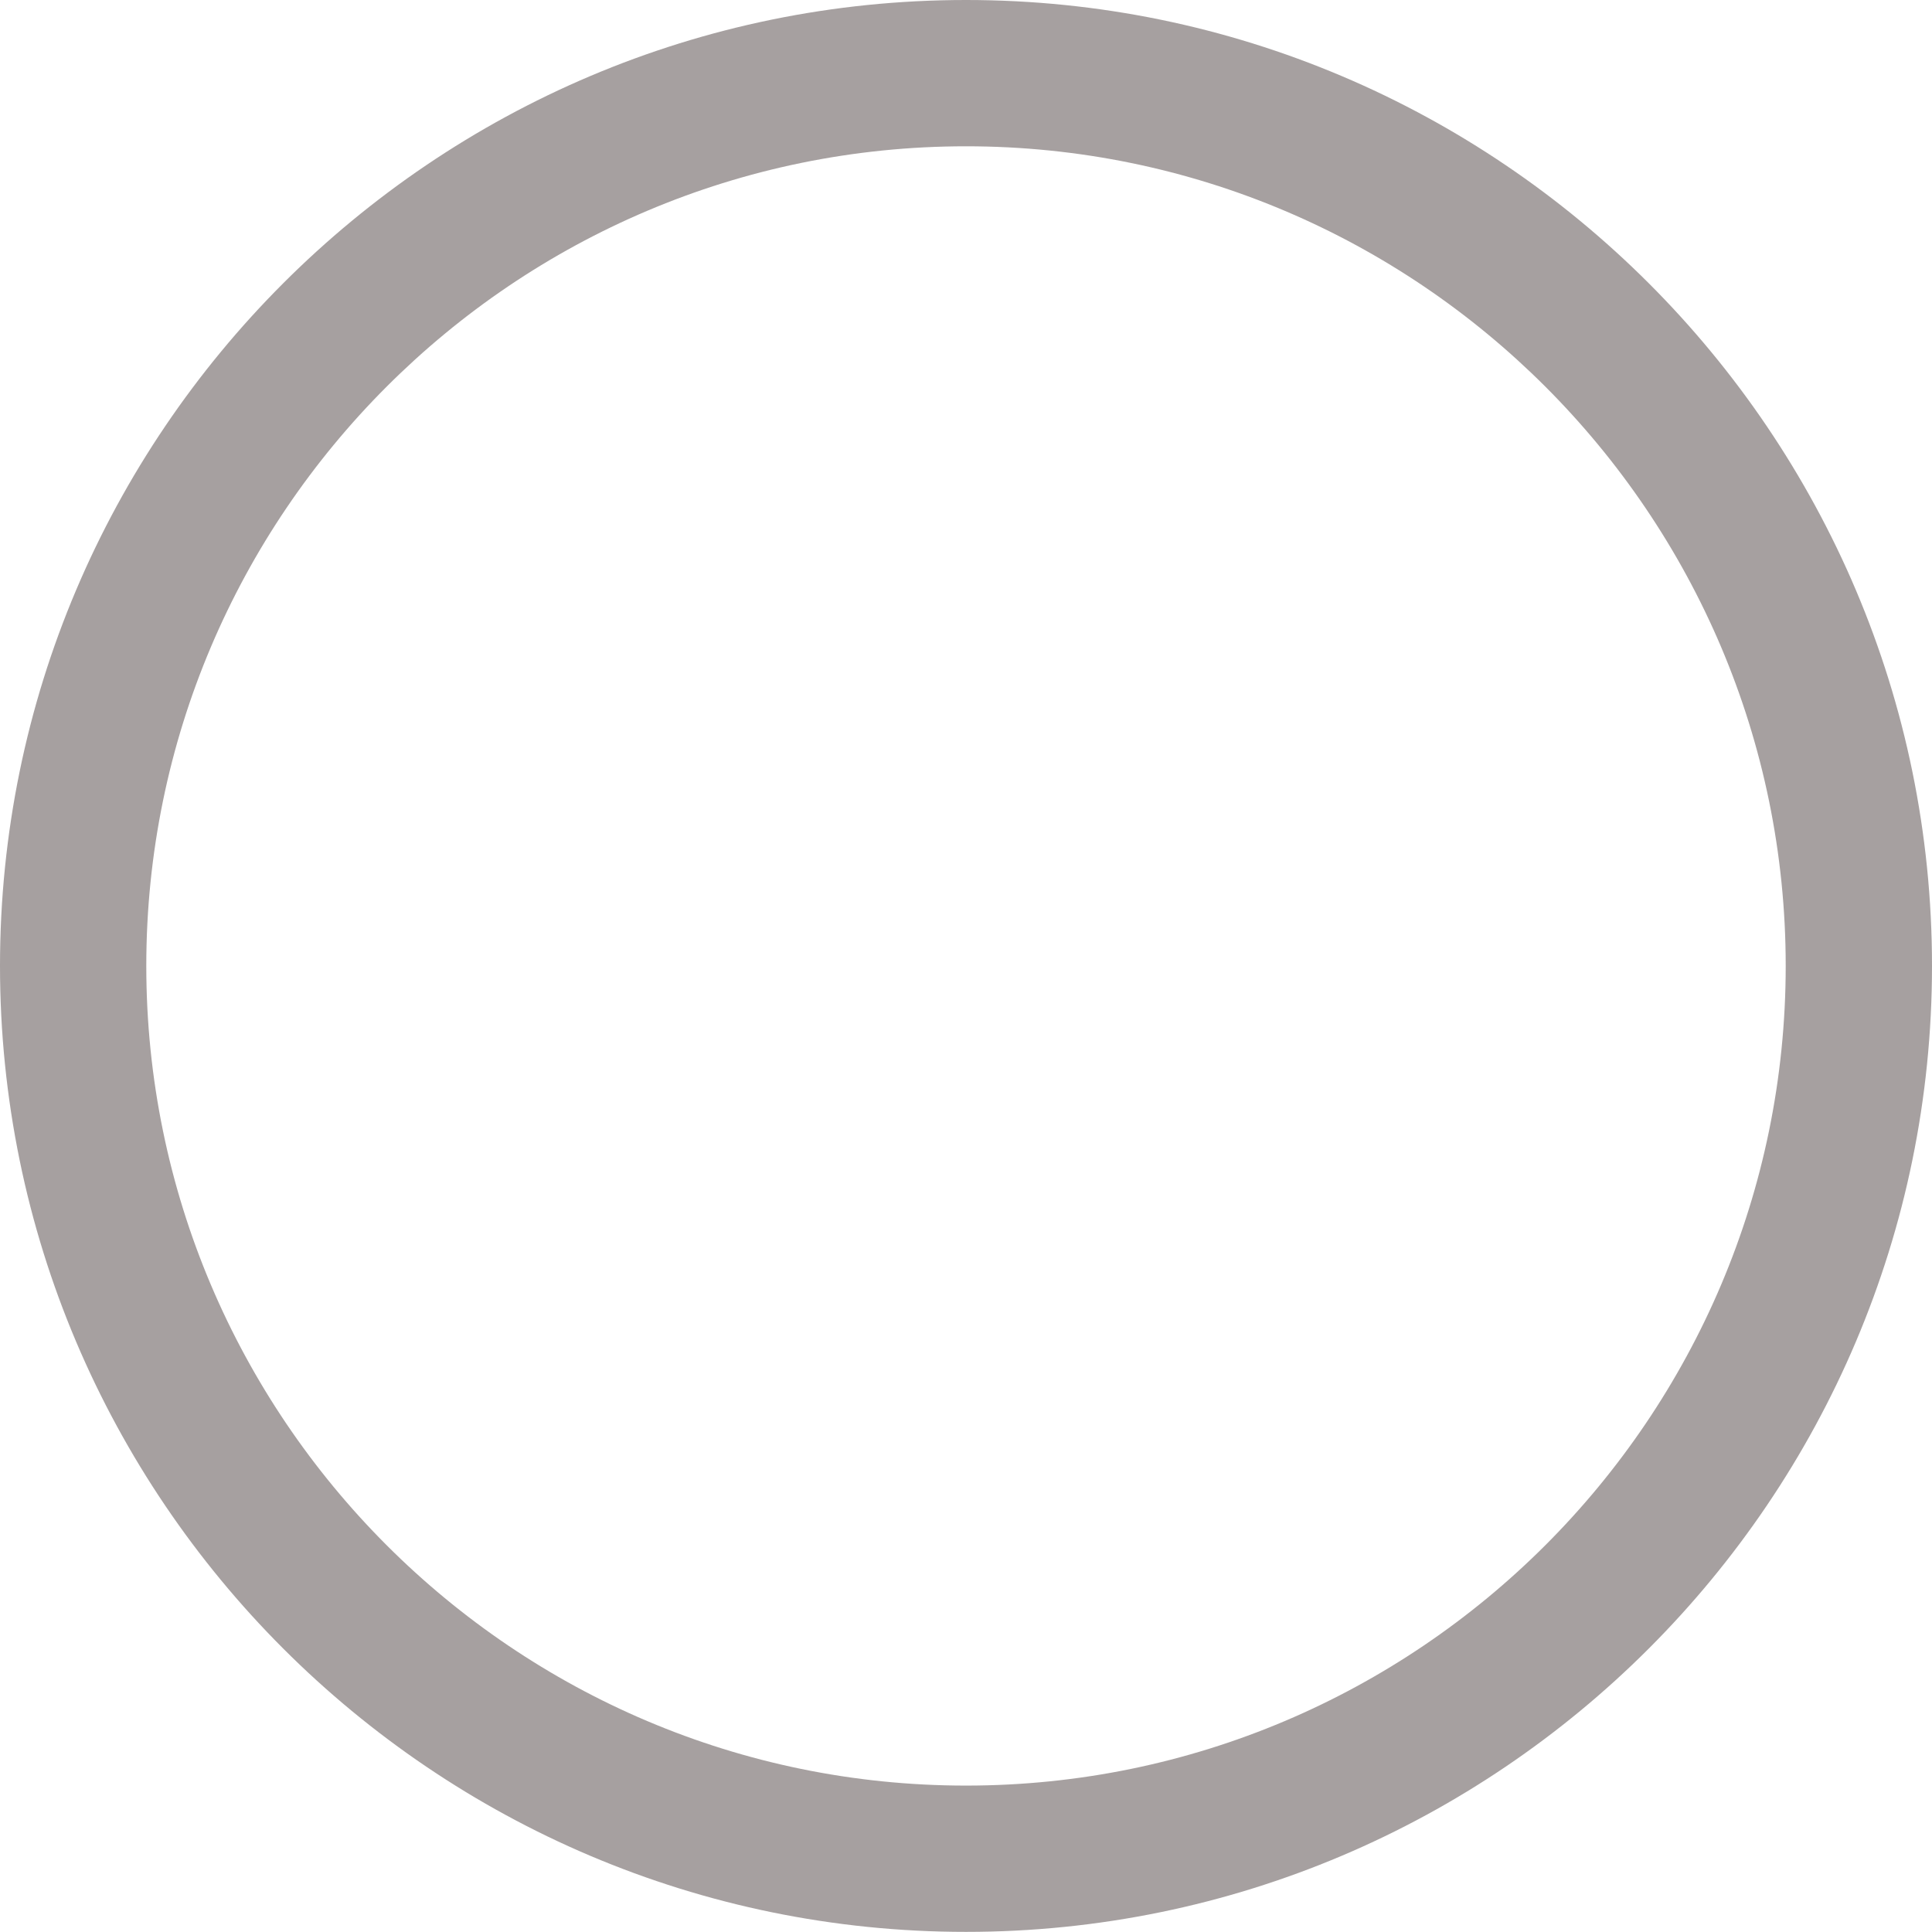
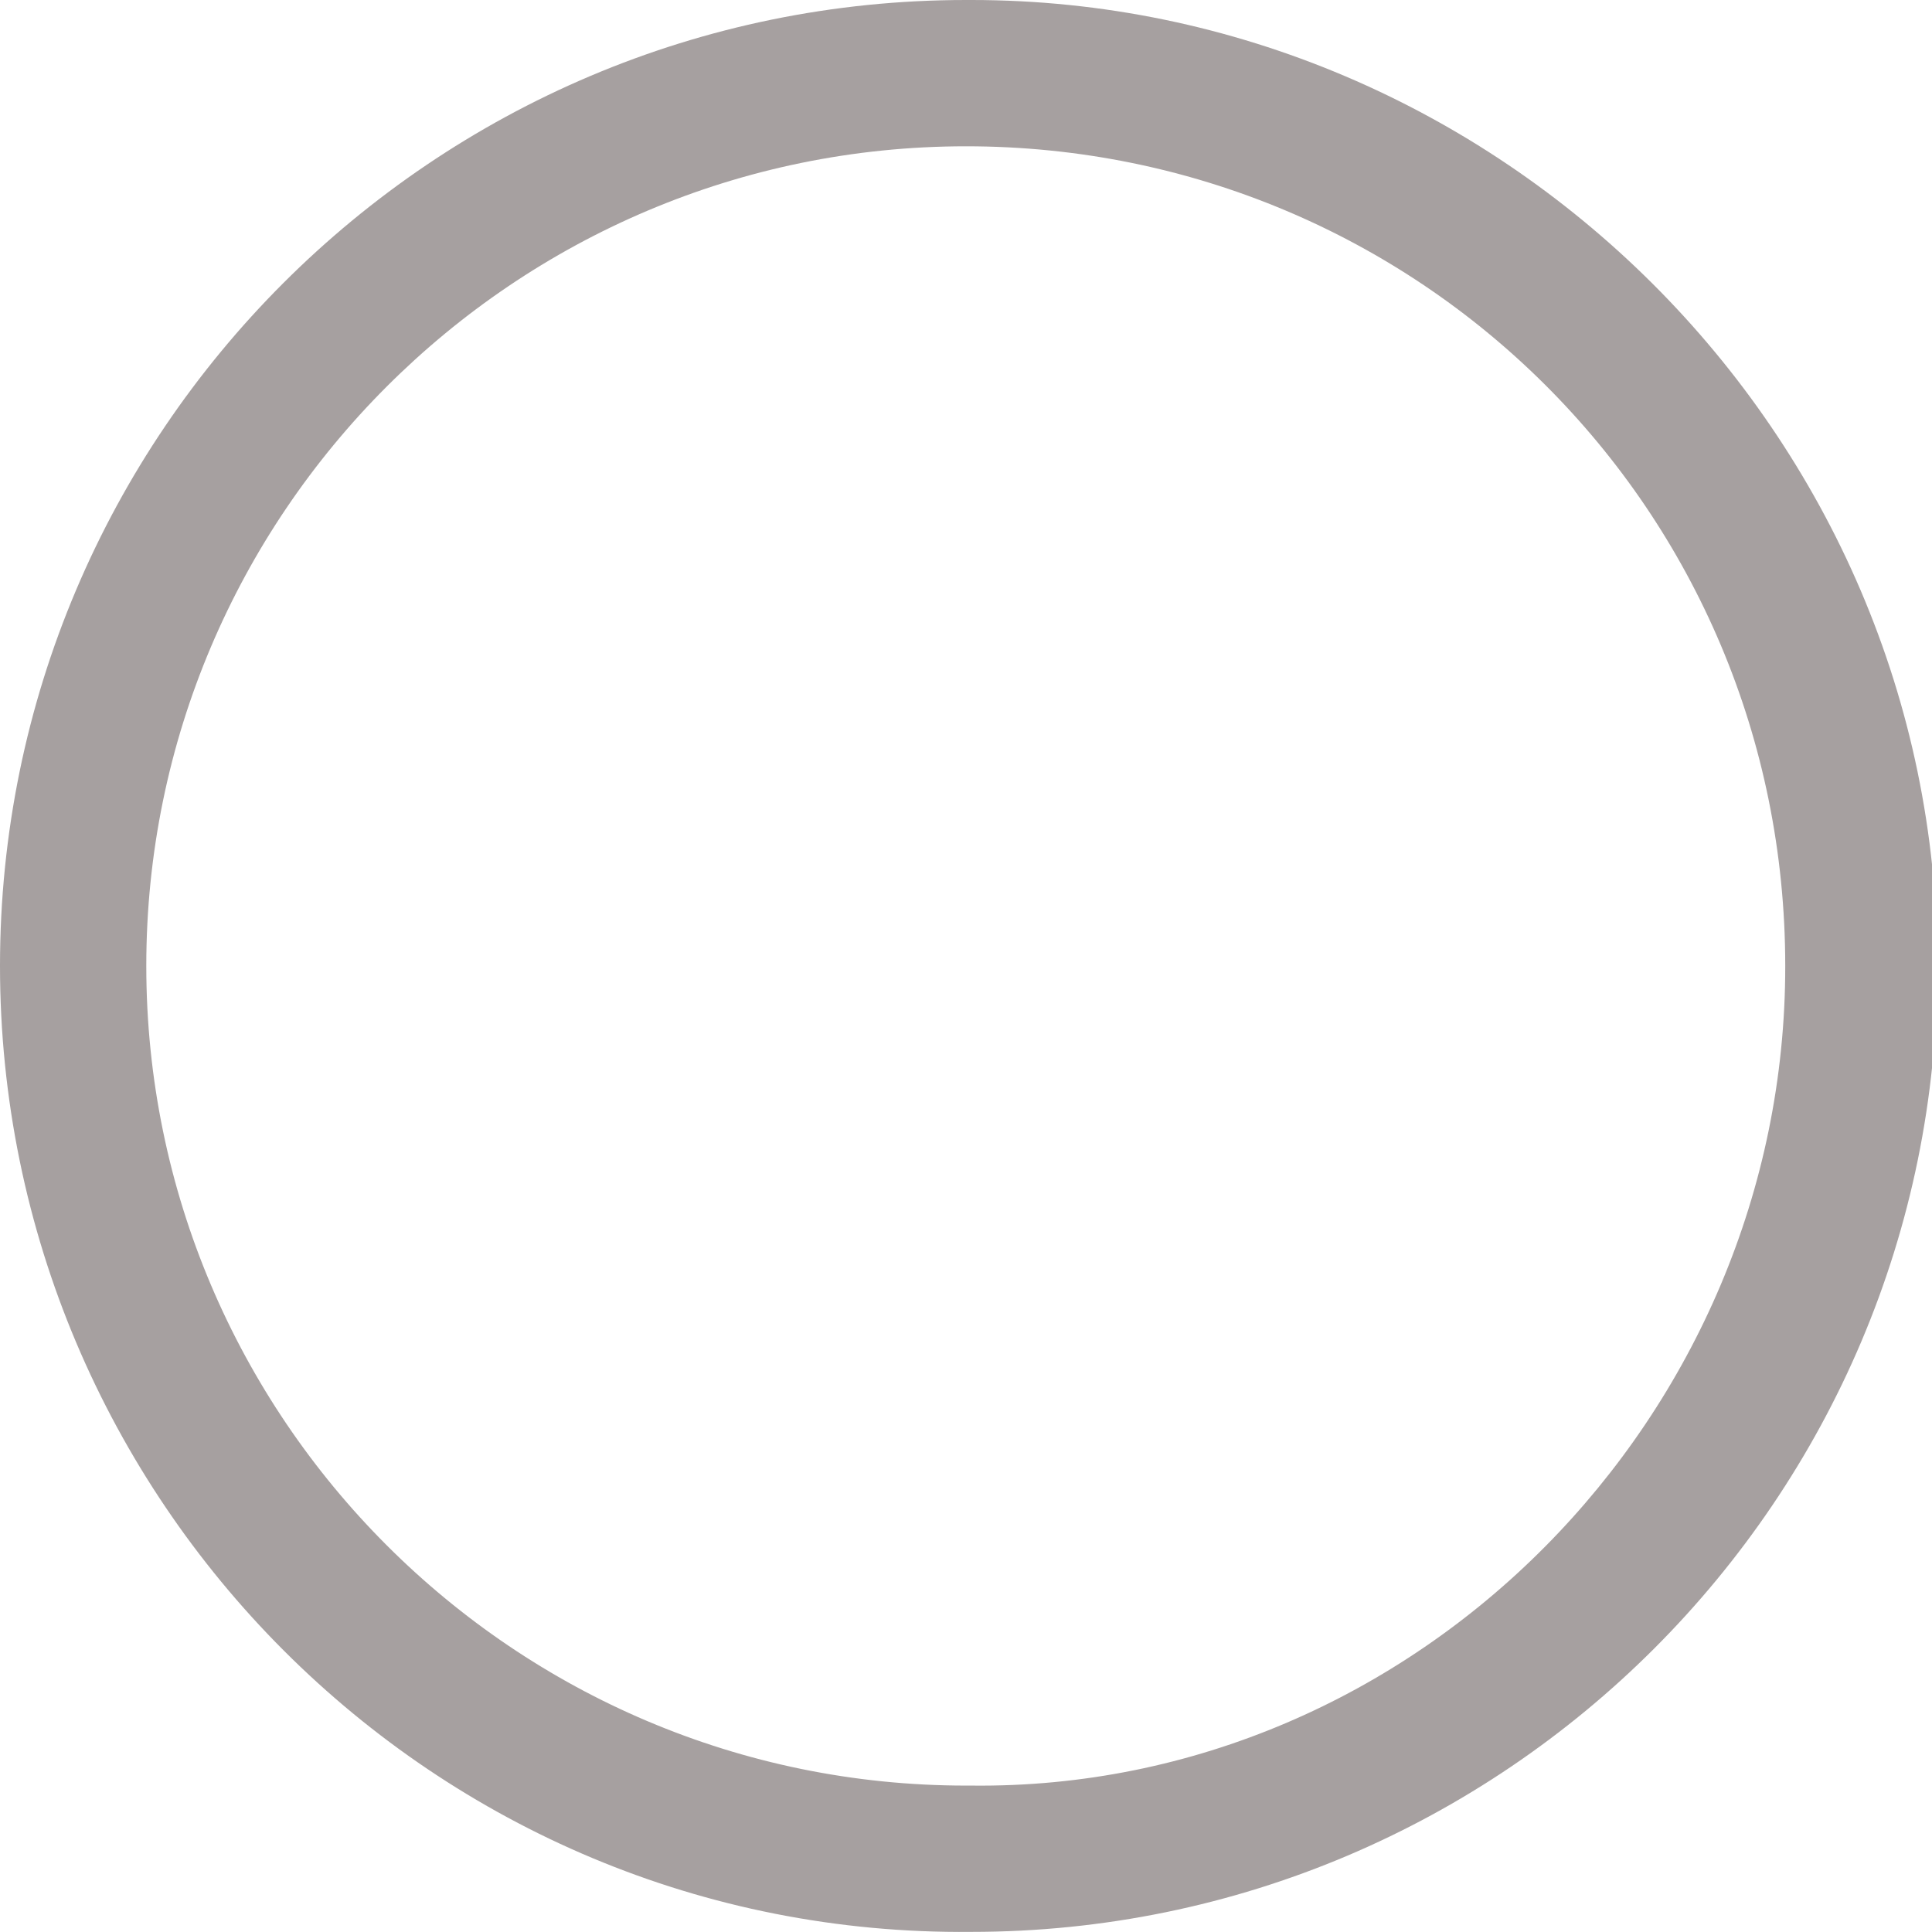
- <svg xmlns="http://www.w3.org/2000/svg" version="1.1" id="Layer_1" x="0px" y="0px" width="16.508px" height="16.507px" viewBox="0 0 16.508 16.507" enable-background="new 0 0 16.508 16.507" xml:space="preserve">
-   <path fill="#A6A0A0" d="M8.254,0C3.703,0,0,3.702,0,8.253s3.703,8.254,8.254,8.254c4.551,0,8.254-3.703,8.254-8.254  S12.805,0,8.254,0z M8.254,15.257c-3.862,0-7.004-3.142-7.004-7.004c0-3.861,3.142-7.003,7.004-7.003  c3.862,0,7.004,3.142,7.004,7.003C15.258,12.115,12.116,15.257,8.254,15.257z" />
+ <svg xmlns="http://www.w3.org/2000/svg" version="1.1" x="0px" y="0px" width="16.508px" height="16.507px" viewBox="0 0 16.508 16.507" enable-background="new 0 0 16.508 16.507" xml:space="preserve">
+   <style>.style0{fill:	#A6A0A0;}</style>
+   <path d="M8.254 0C3.703 0 0 3.7 0 8.253s3.703 8.3 8.3 8.254c4.551 0 8.254-3.703 8.254-8.254 S12.805 0 8.3 0z M8.254 15.257c-3.862 0-7.004-3.142-7.004-7.004c0-3.861 3.142-7.003 7.004-7.003 c3.862 0 7 3.1 7 7.003C15.258 12.1 12.1 15.3 8.3 15.257z" class="style0" />
</svg>
